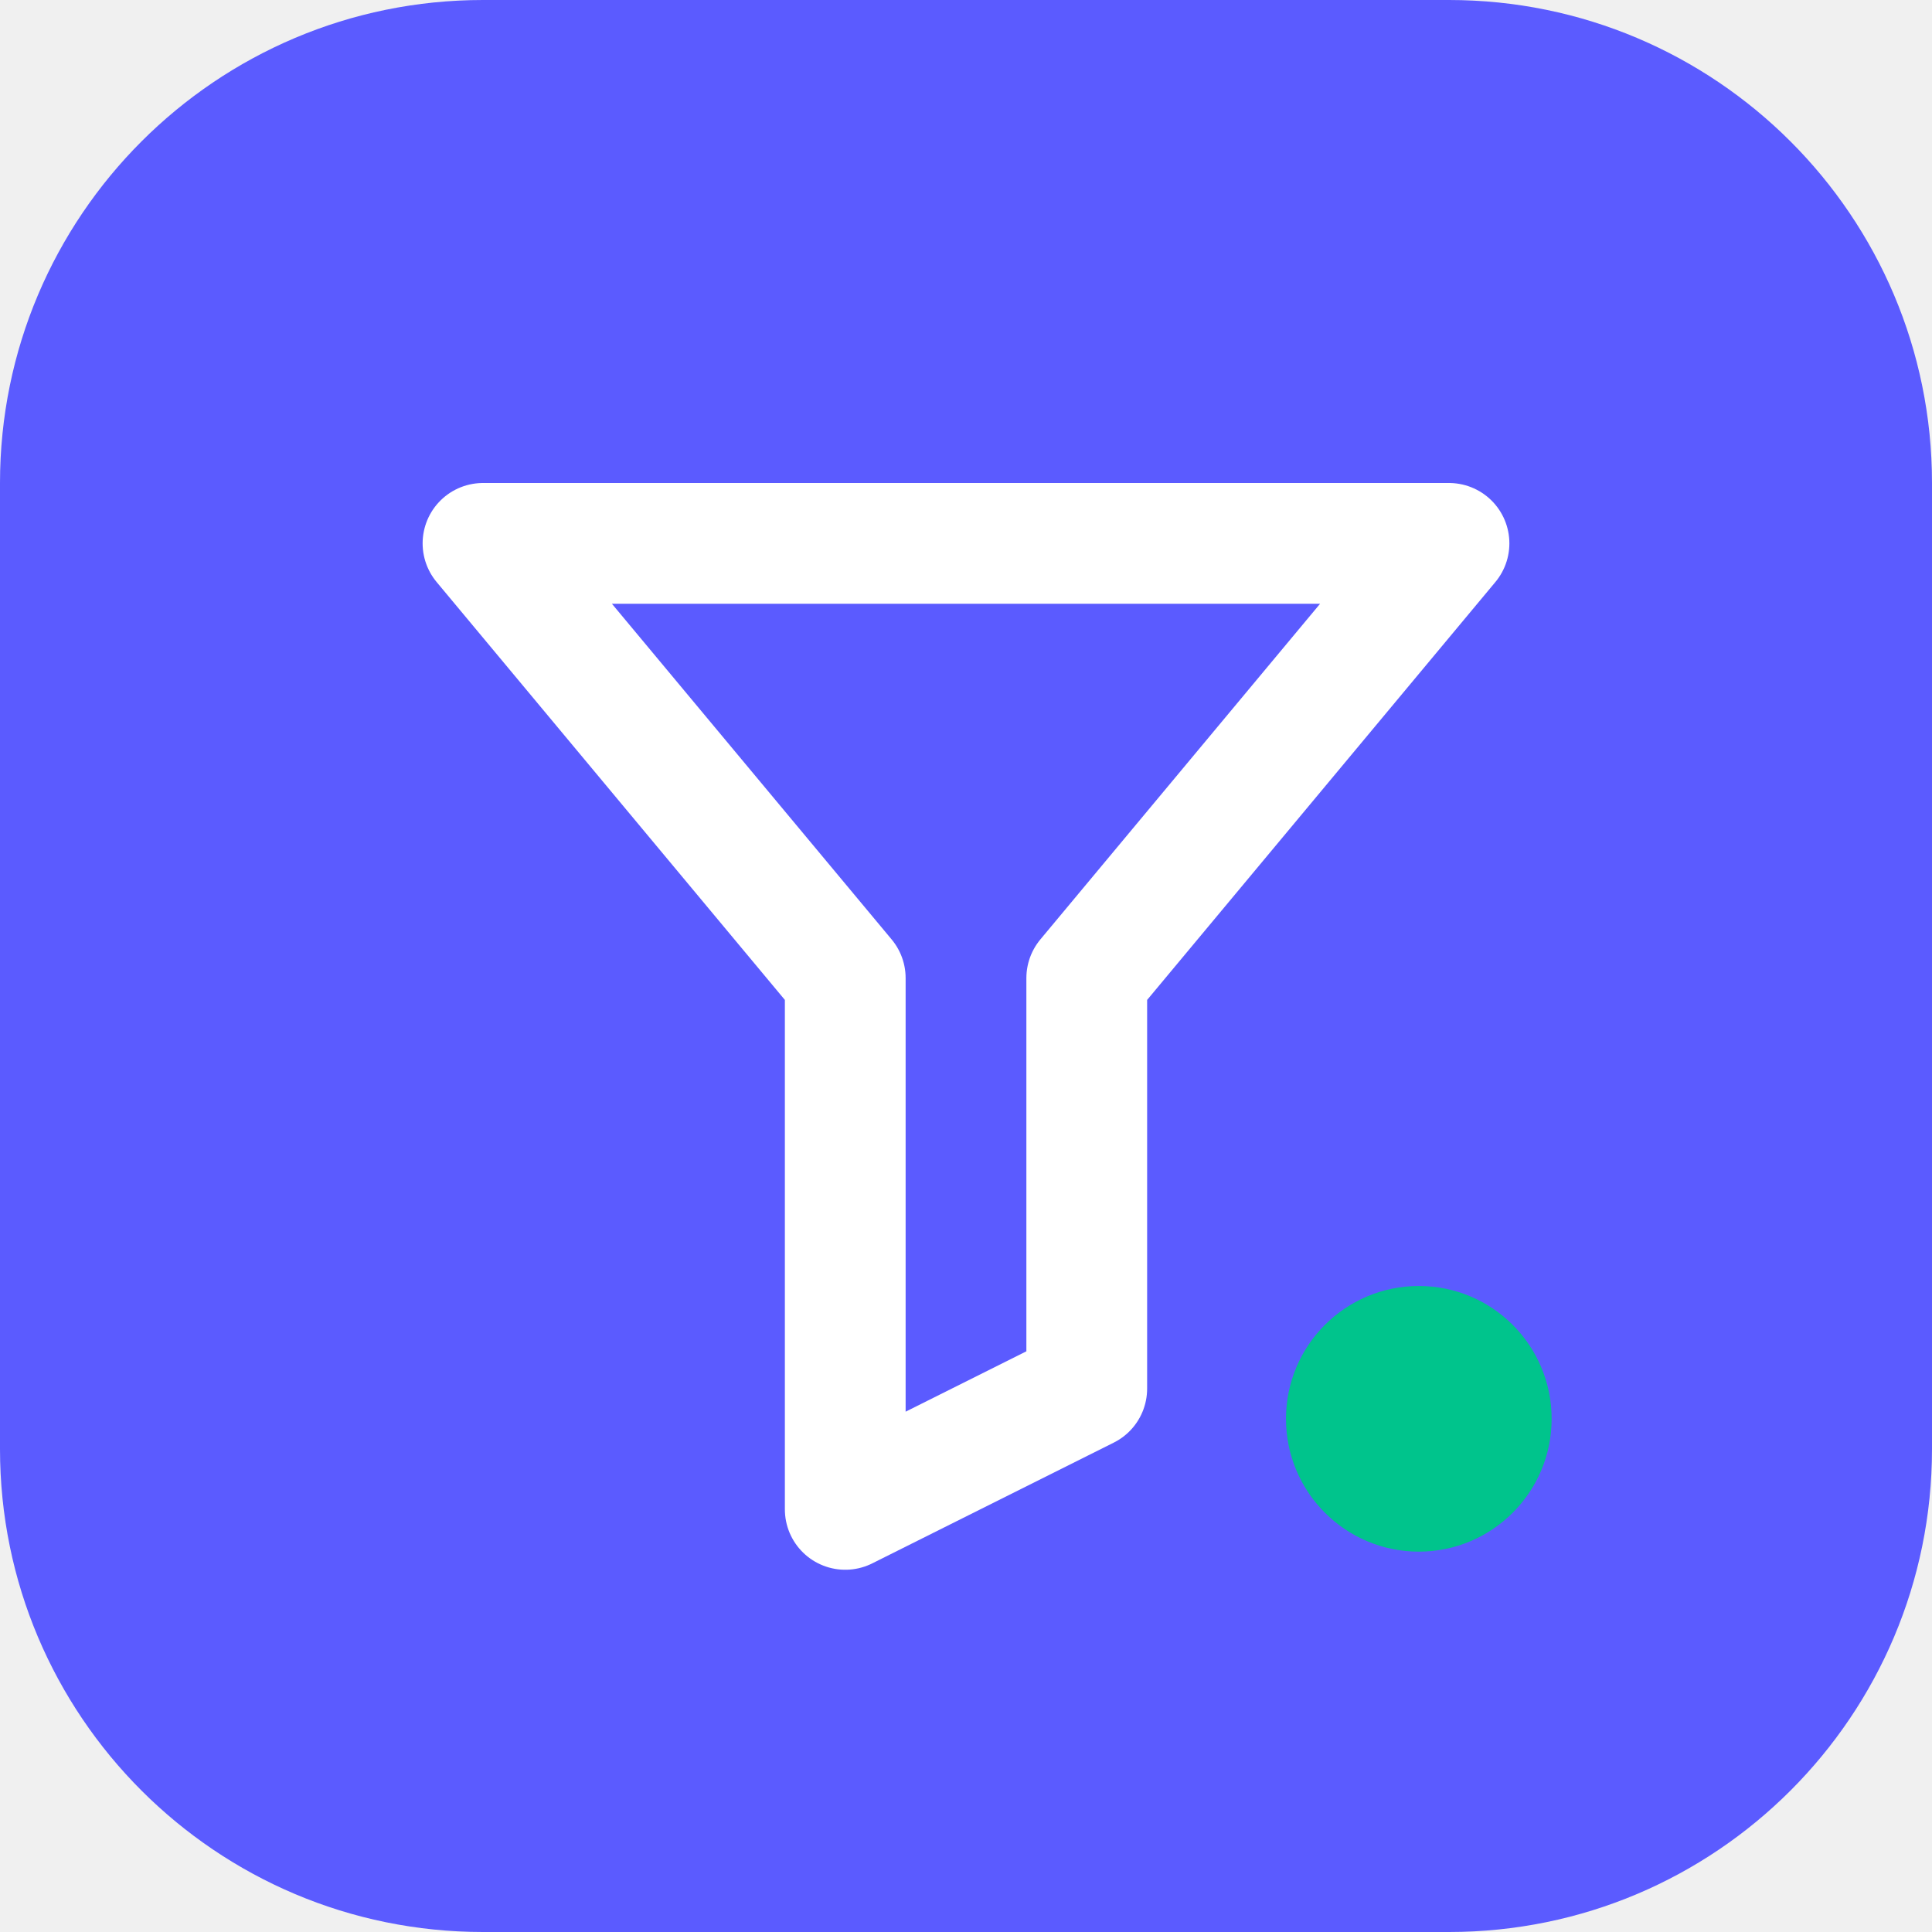
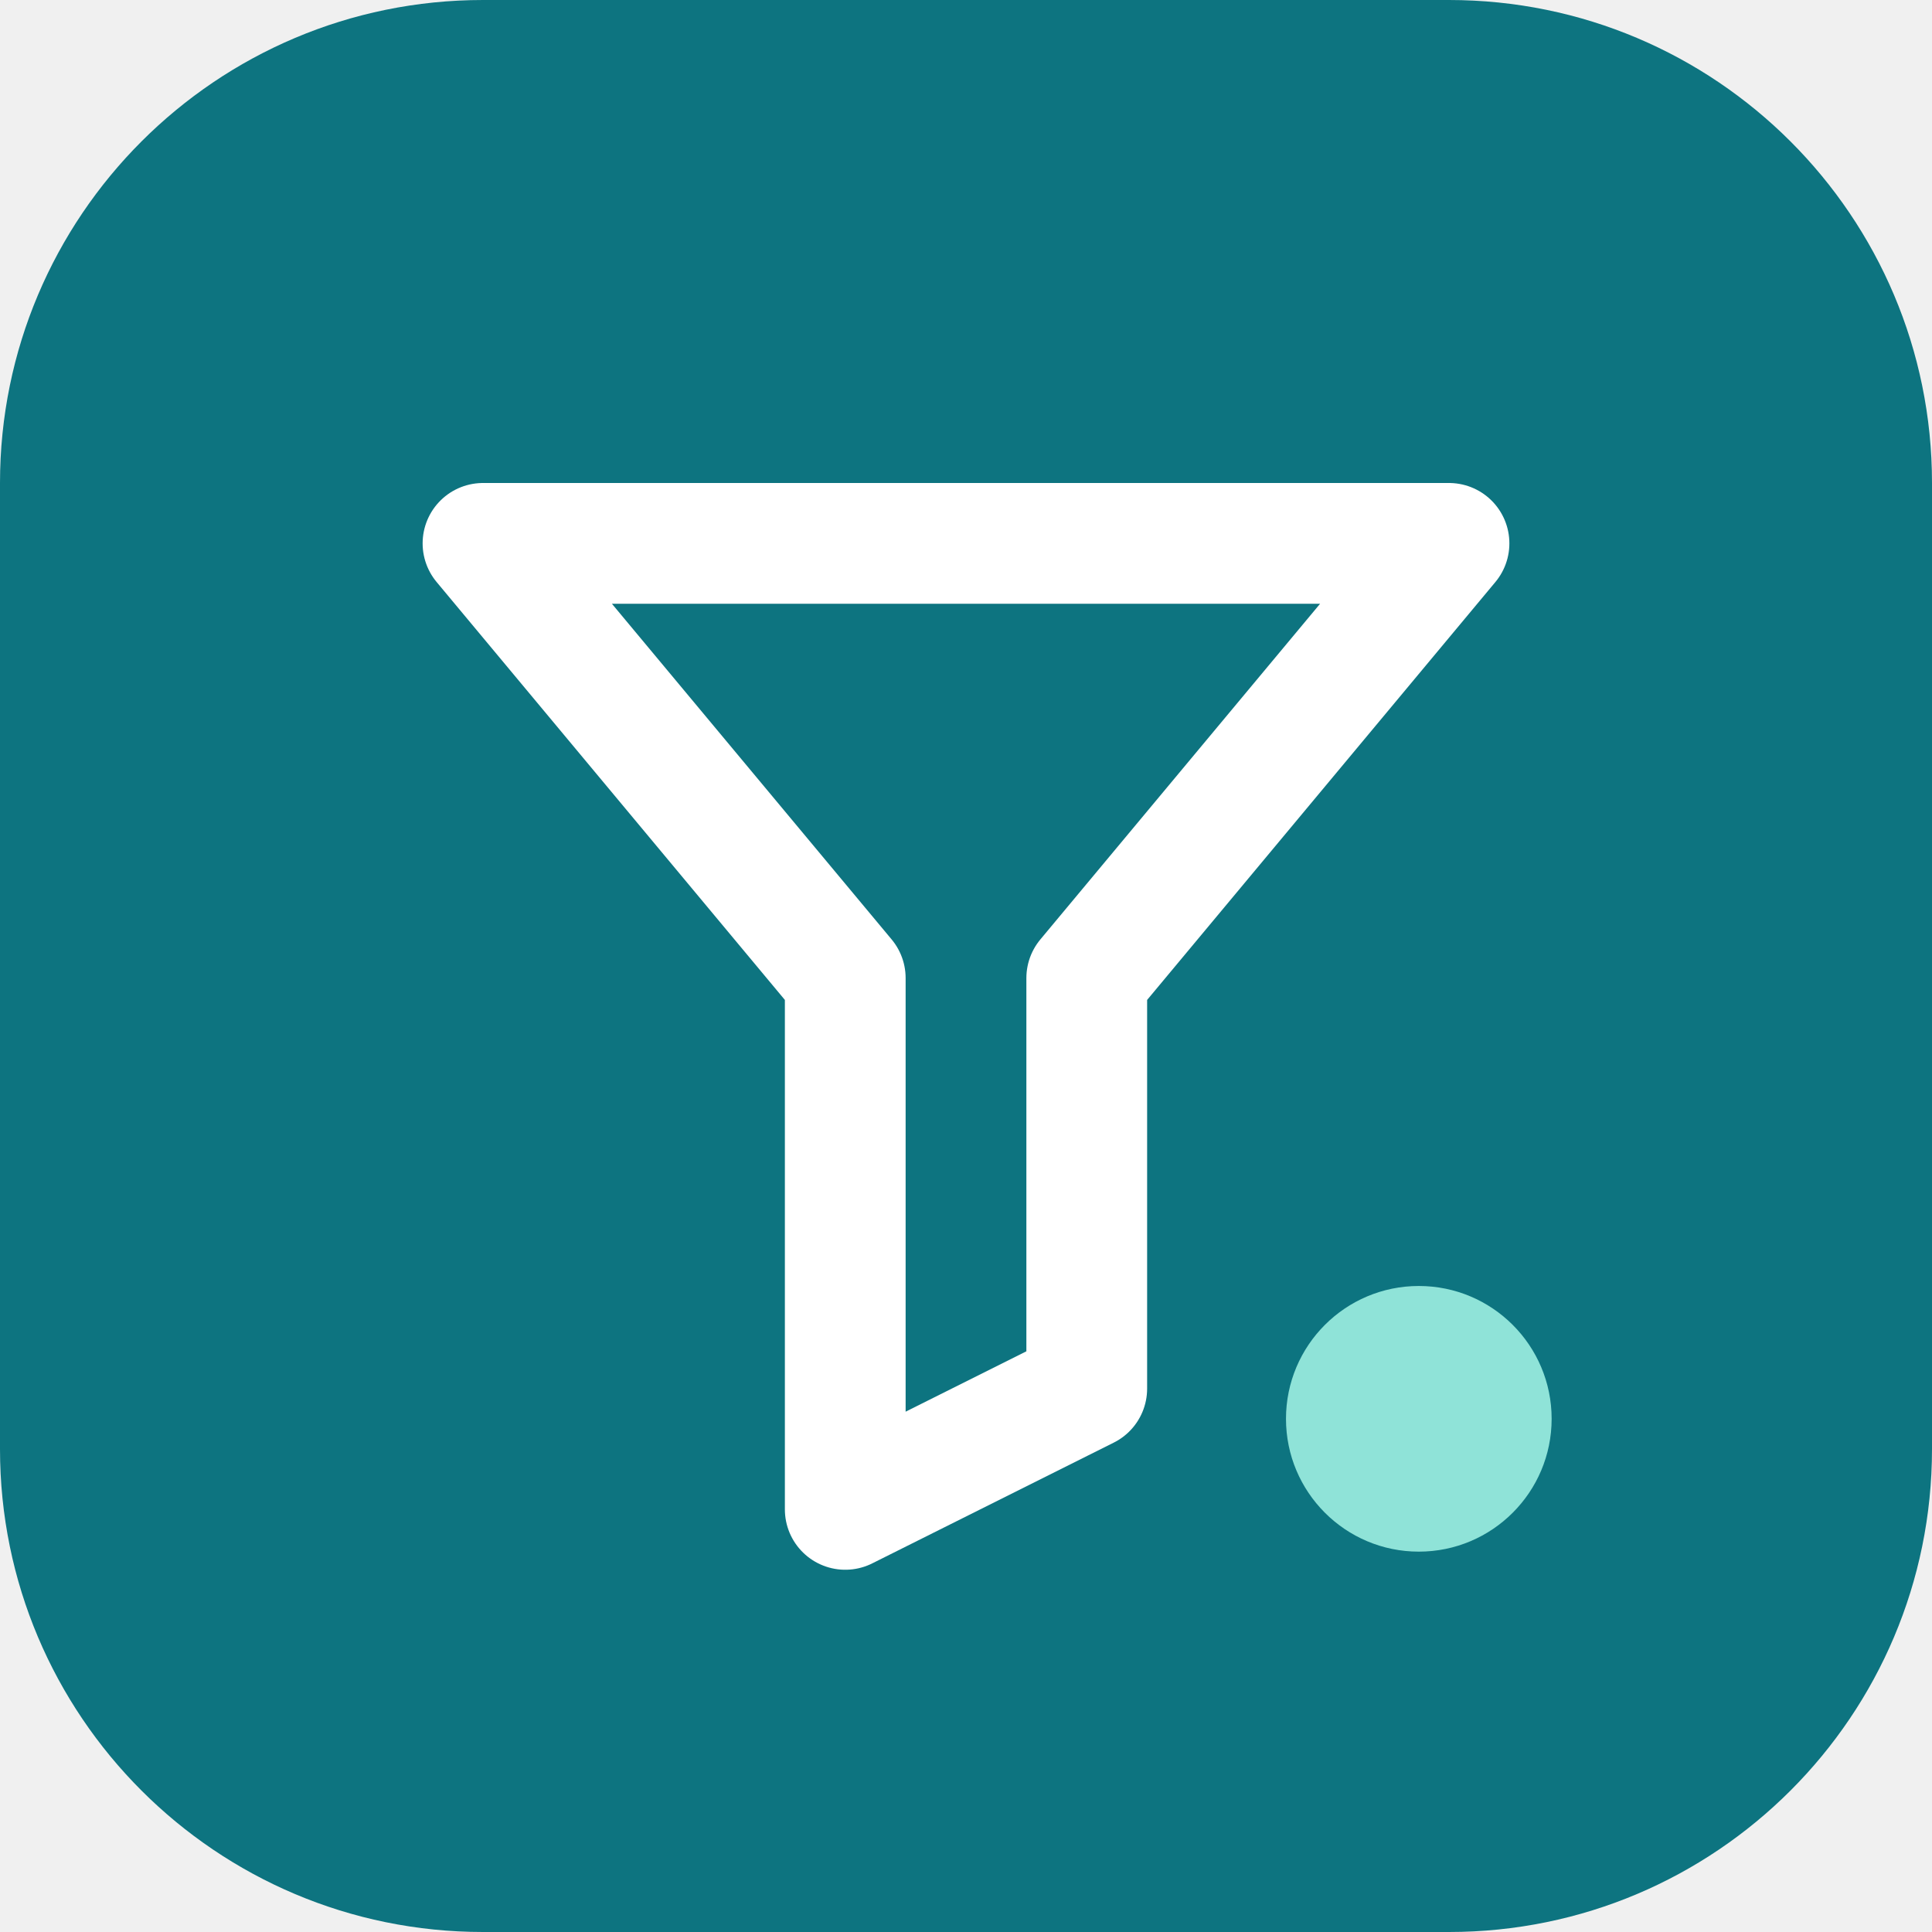
<svg xmlns="http://www.w3.org/2000/svg" viewBox="0 0 32 32" width="32" height="32">
-   <rect width="32" height="32" rx="8" fill="#5B5BFF" />
+   <rect width="32" height="32" rx="8" fill="#0D7480" />
  <path d="M8 9h16l-6 7.2V23l-4 2v-8.8z" fill="none" stroke="#fff" stroke-width="2" stroke-linejoin="round" />
-   <circle cx="23.5" cy="23.5" r="2.2" fill="#00C48C" />
+   <circle cx="23.5" cy="23.5" r="2.2" fill="#8FE3D8" />
</svg>
